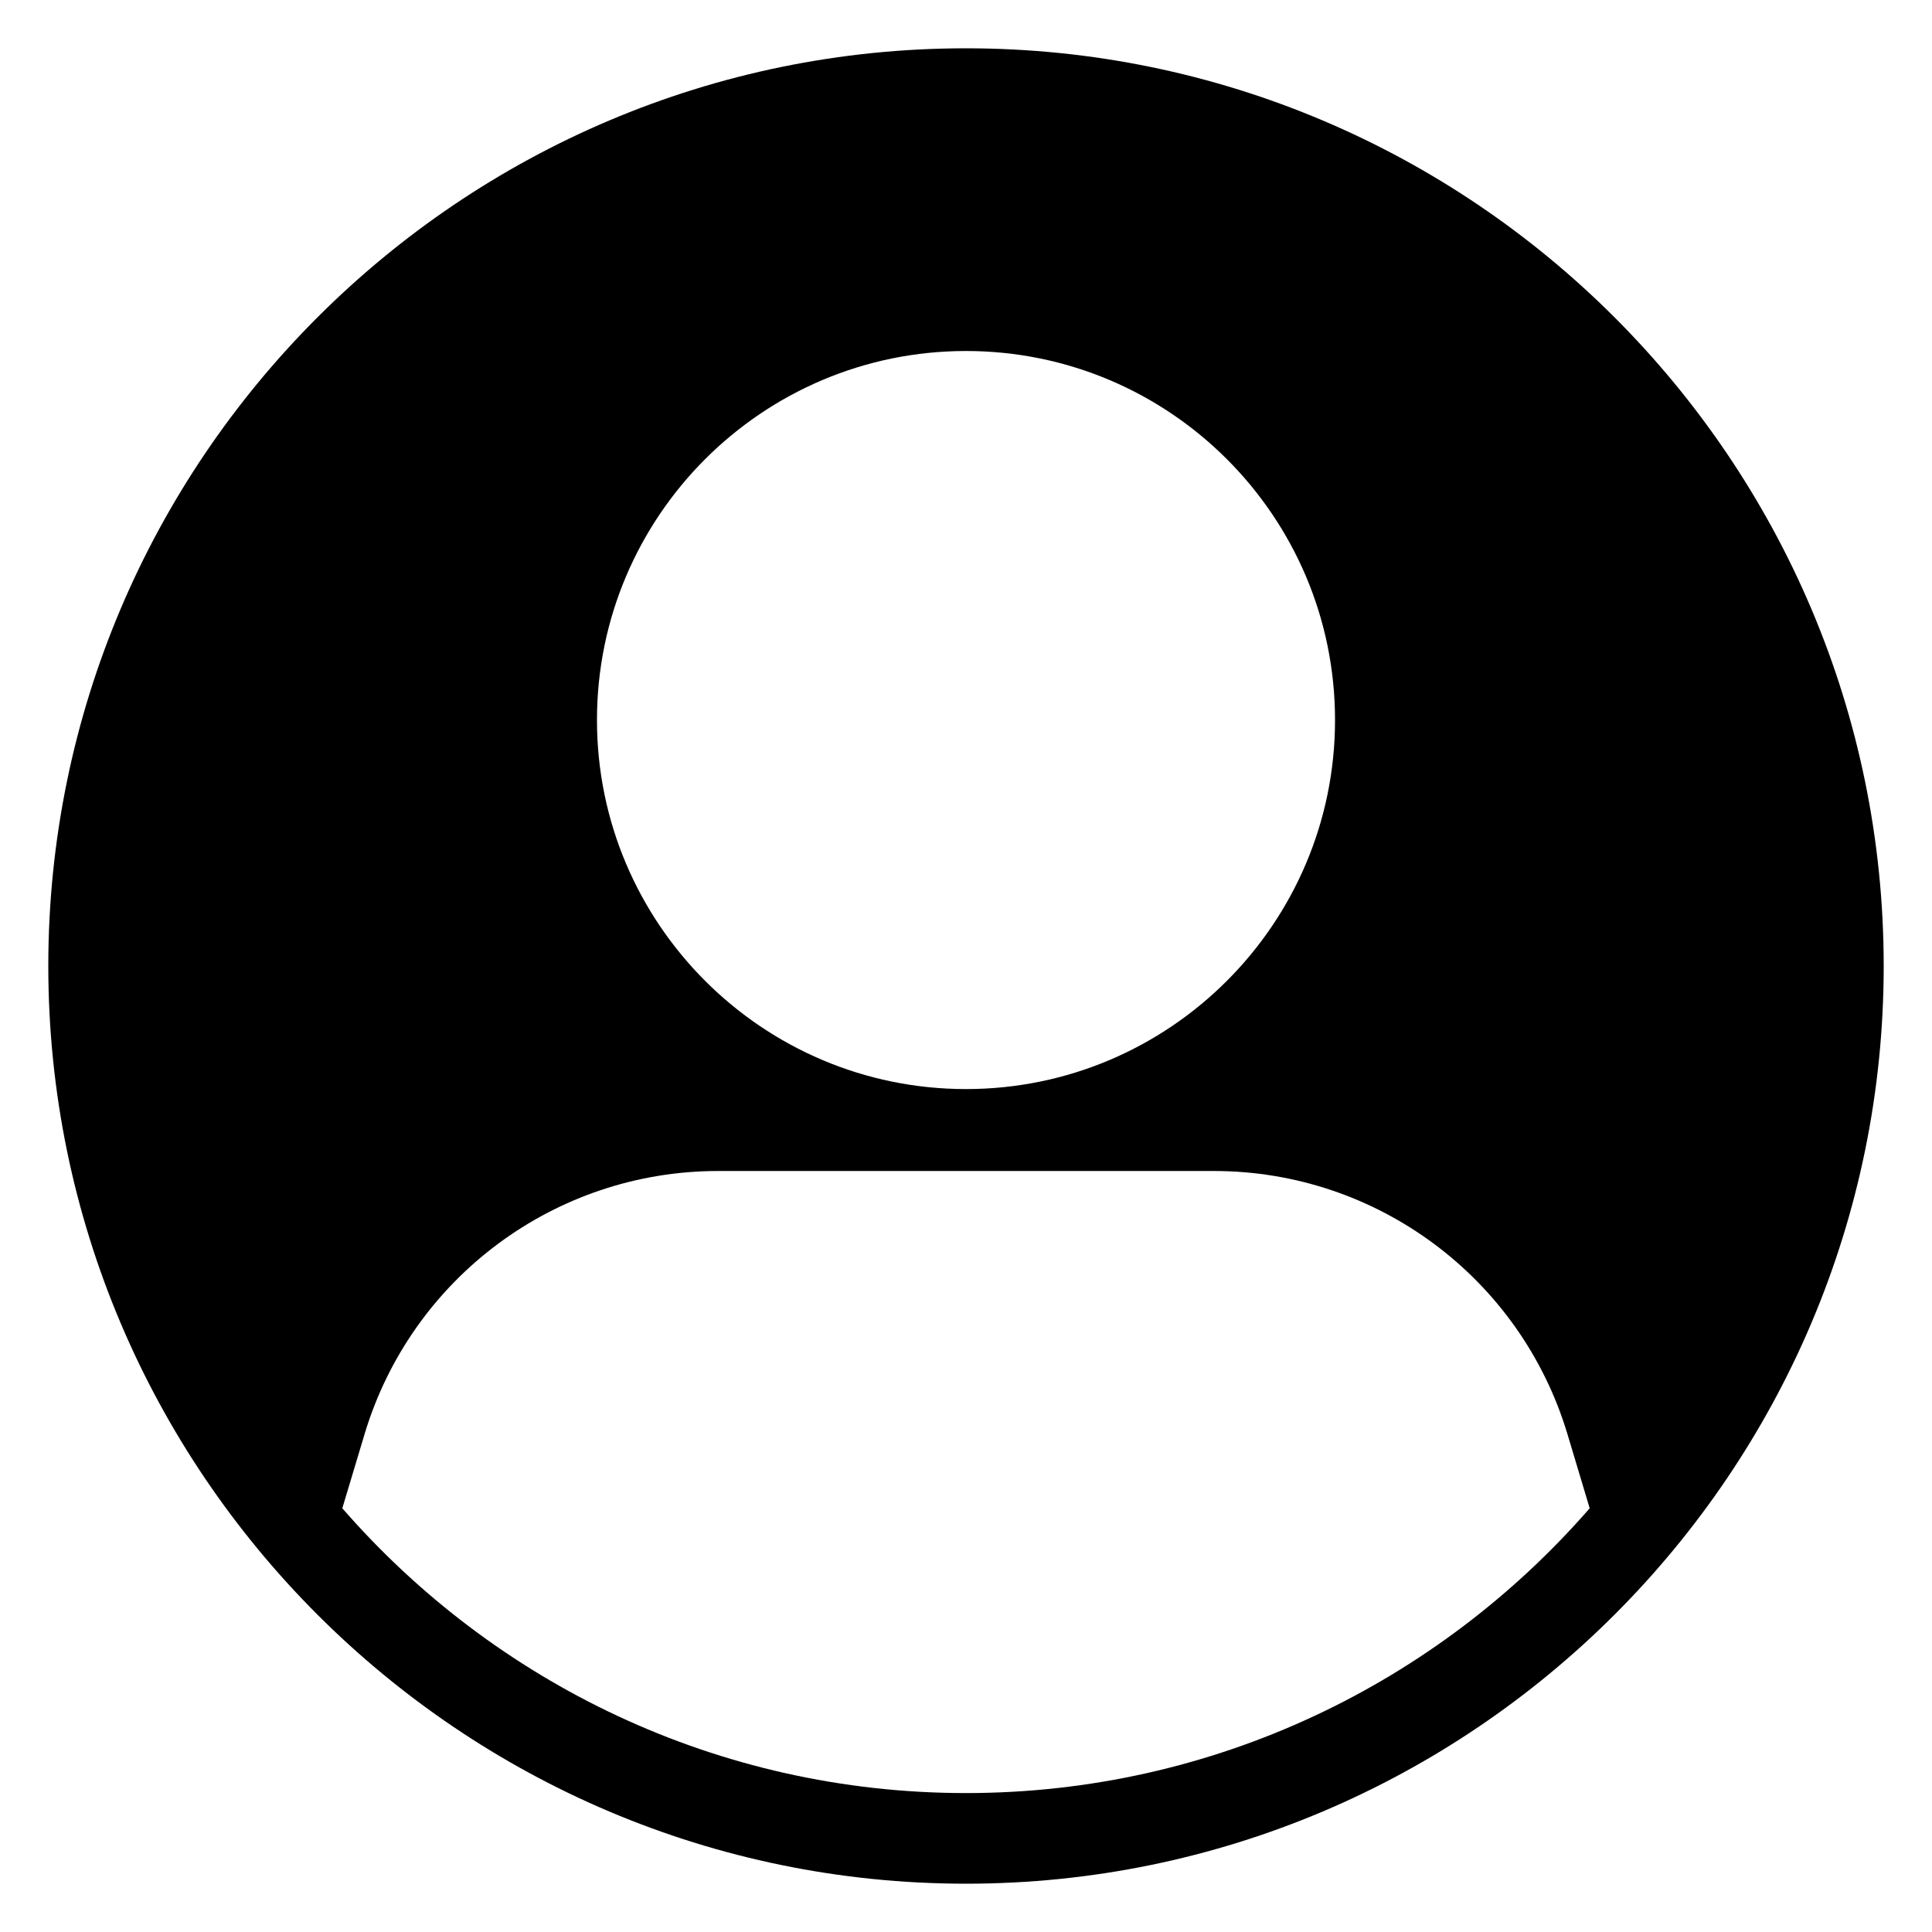
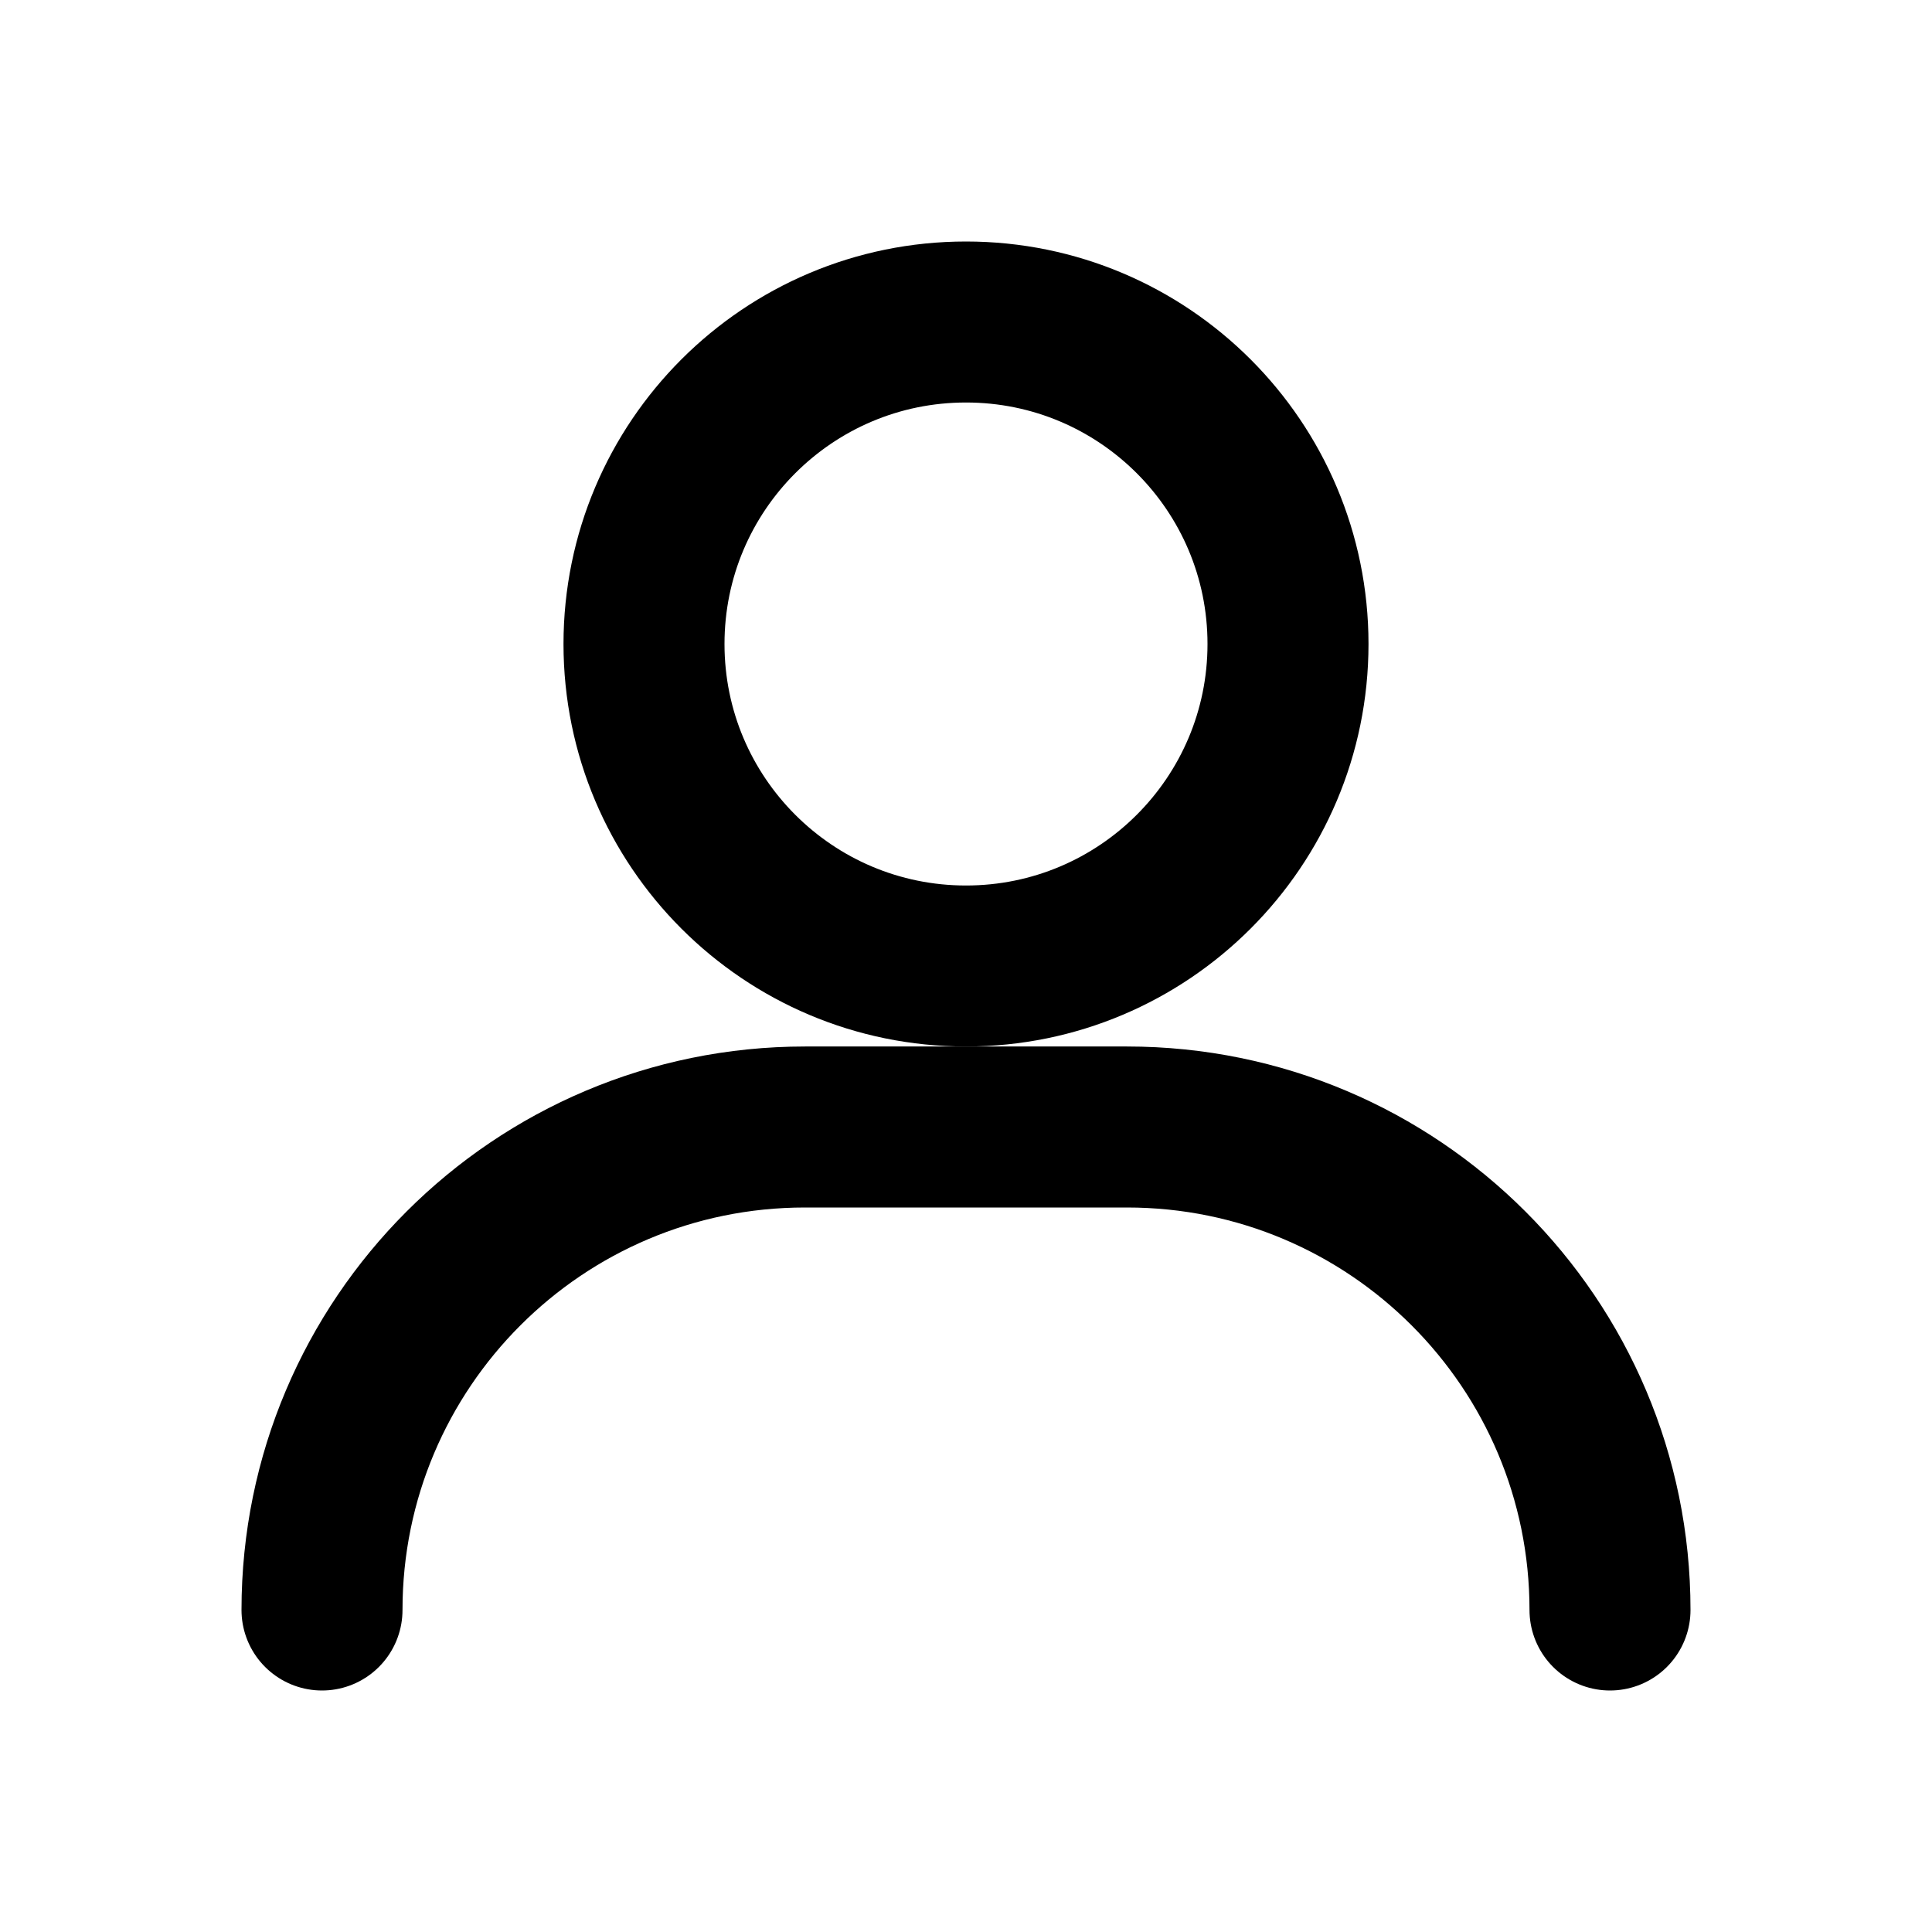
- <svg xmlns="http://www.w3.org/2000/svg" width="100" height="100" viewBox="0 0 100 100" fill="none">
-   <path d="M50 2.5C23.809 2.5 2.5 23.809 2.5 50C2.5 76.191 23.809 97.5 50 97.5C76.191 97.5 97.5 76.191 97.5 50C97.5 23.809 76.191 2.5 50 2.5ZM50 18.168C60.536 18.168 69.101 26.724 69.101 37.269C69.101 47.805 60.536 56.37 50 56.37C39.464 56.37 30.899 47.805 30.899 37.269C30.899 26.724 39.464 18.168 50 18.168ZM50 92.809C37.127 92.809 25.572 87.09 17.718 78.068L18.872 74.224C21.301 66.146 28.732 60.611 37.166 60.611H62.834C71.268 60.611 78.699 66.146 81.129 74.224L82.282 78.068C74.428 87.09 62.873 92.809 50 92.809Z" fill="black" />
+ <svg xmlns="http://www.w3.org/2000/svg" width="18" height="18" viewBox="0 0 24 24" fill="none">
+   <circle cx="12" cy="8" r="4" stroke="black" stroke-width="2" fill="none" />
+   <path d="M4 20C4 16.686 6.686 14 10 14H14C17.314 14 20 16.686 20 20" stroke="black" stroke-width="2" stroke-linecap="round" fill="none" />
</svg>
